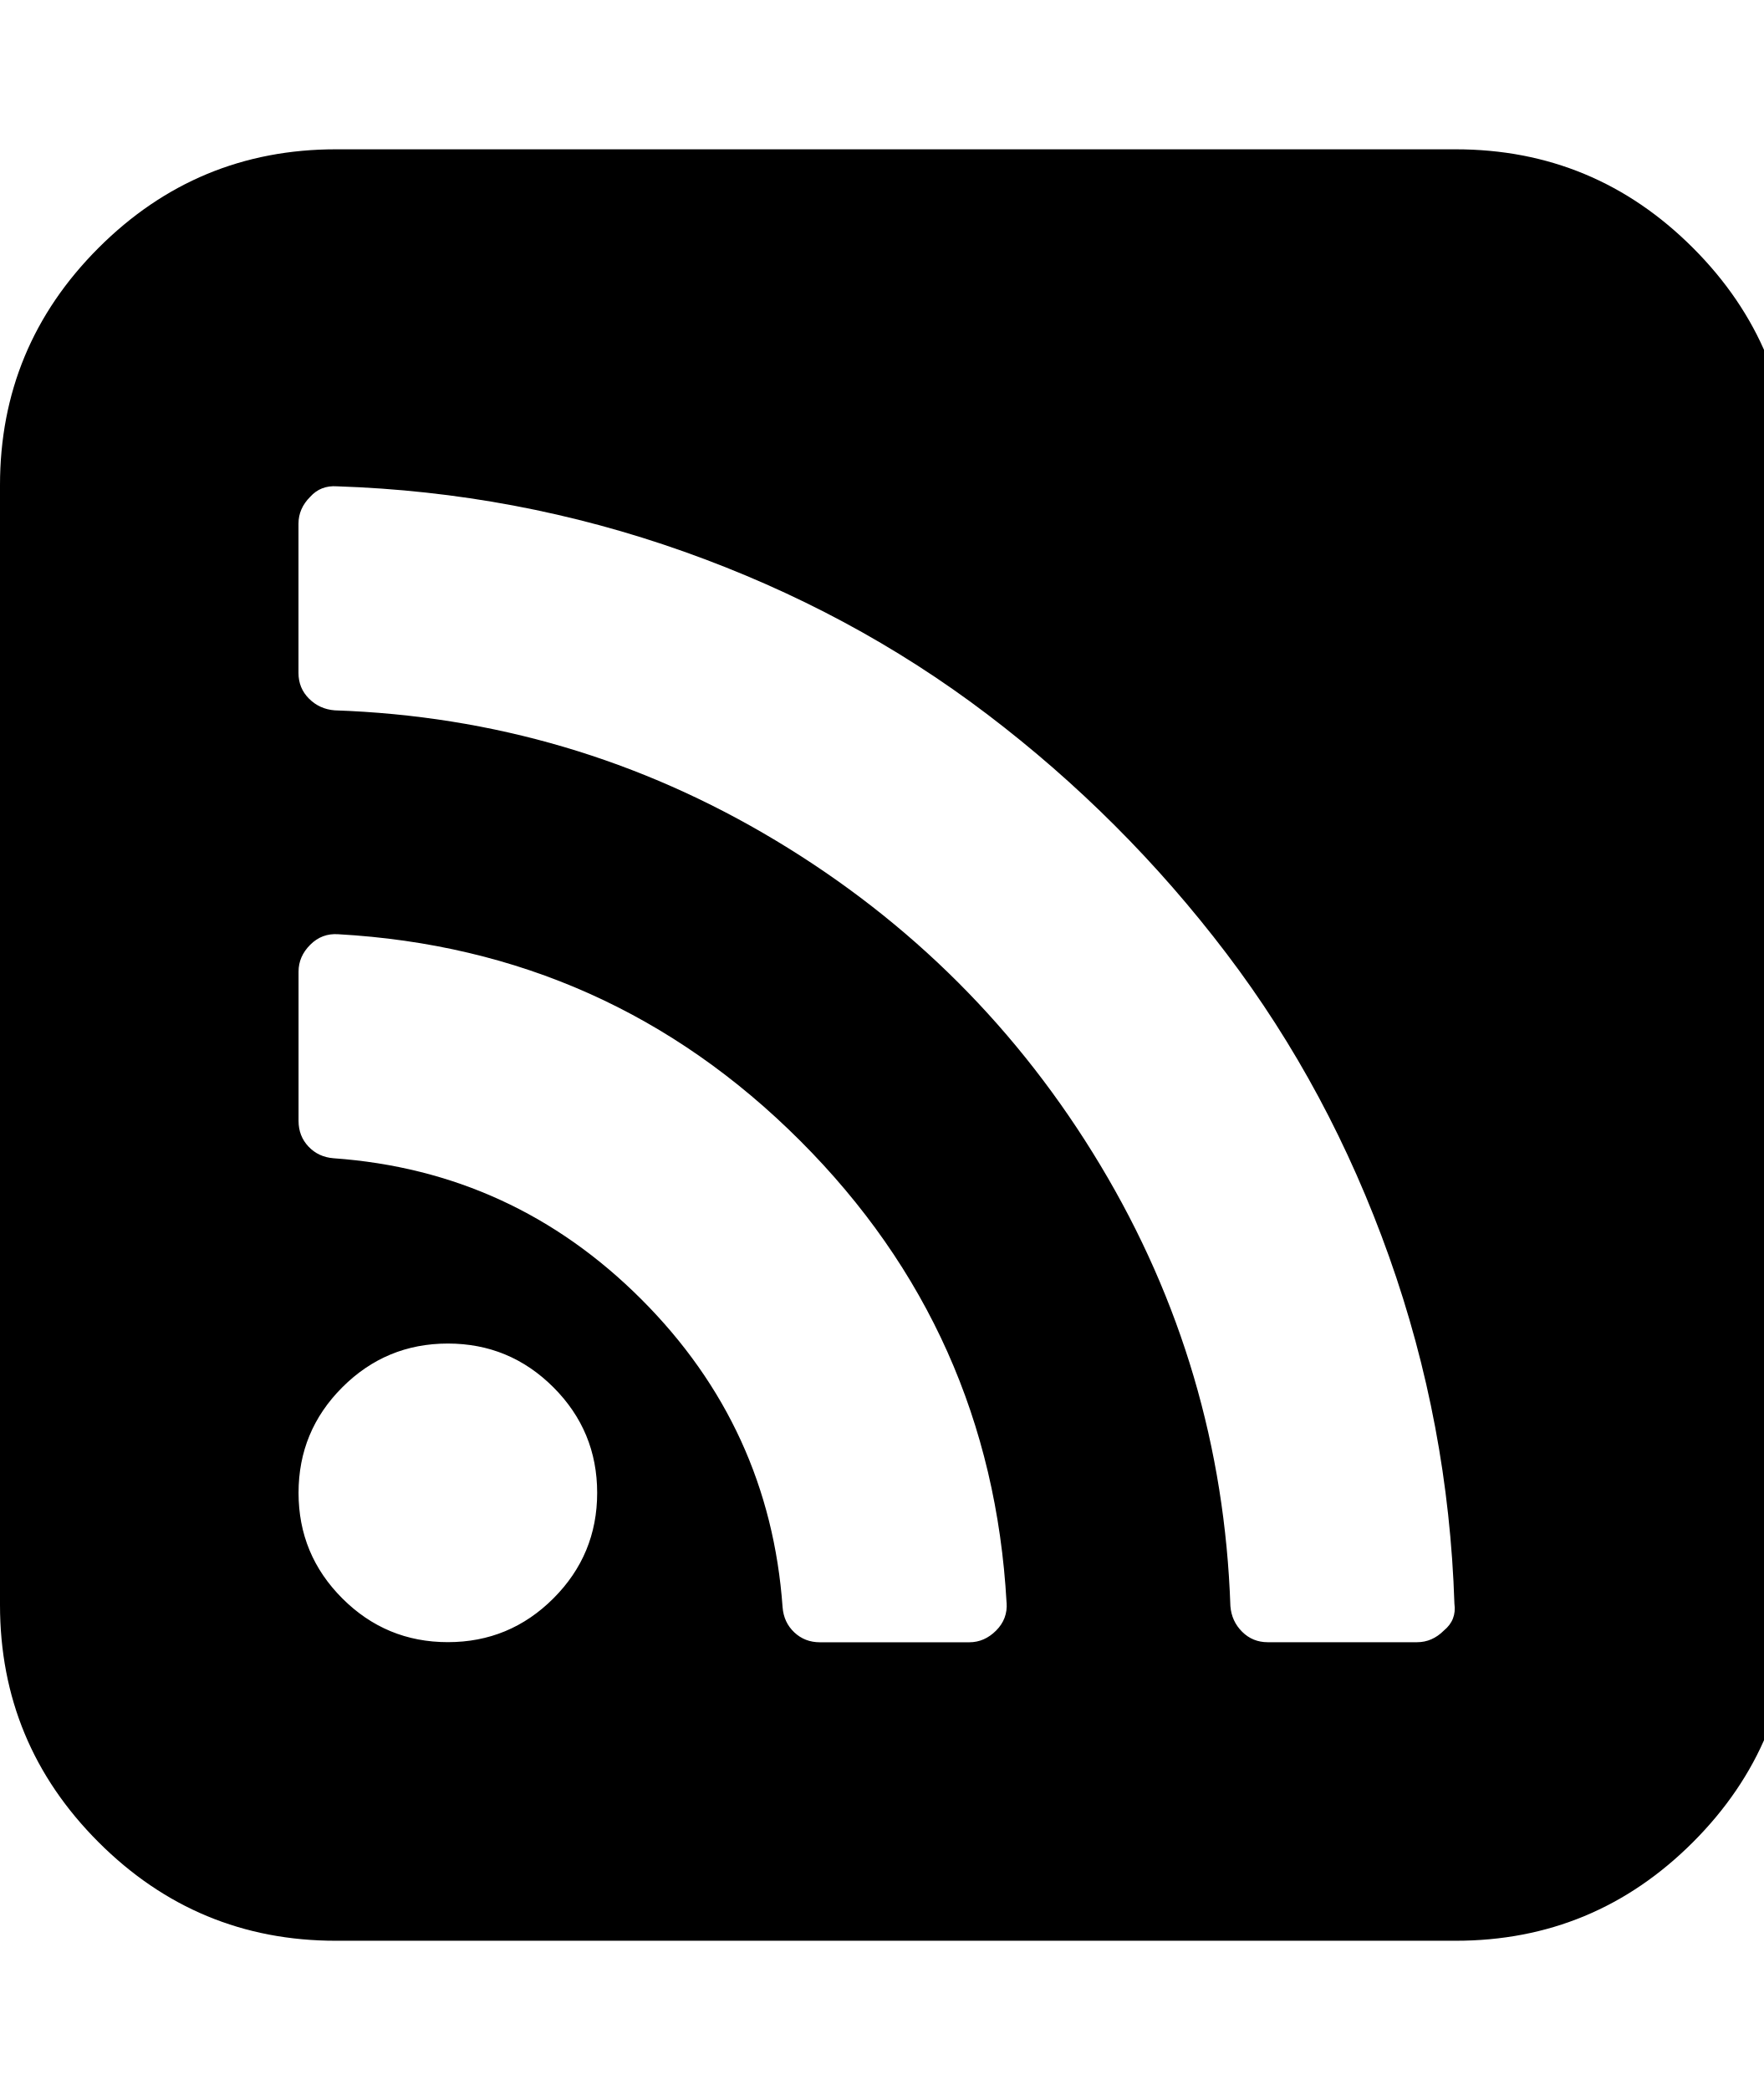
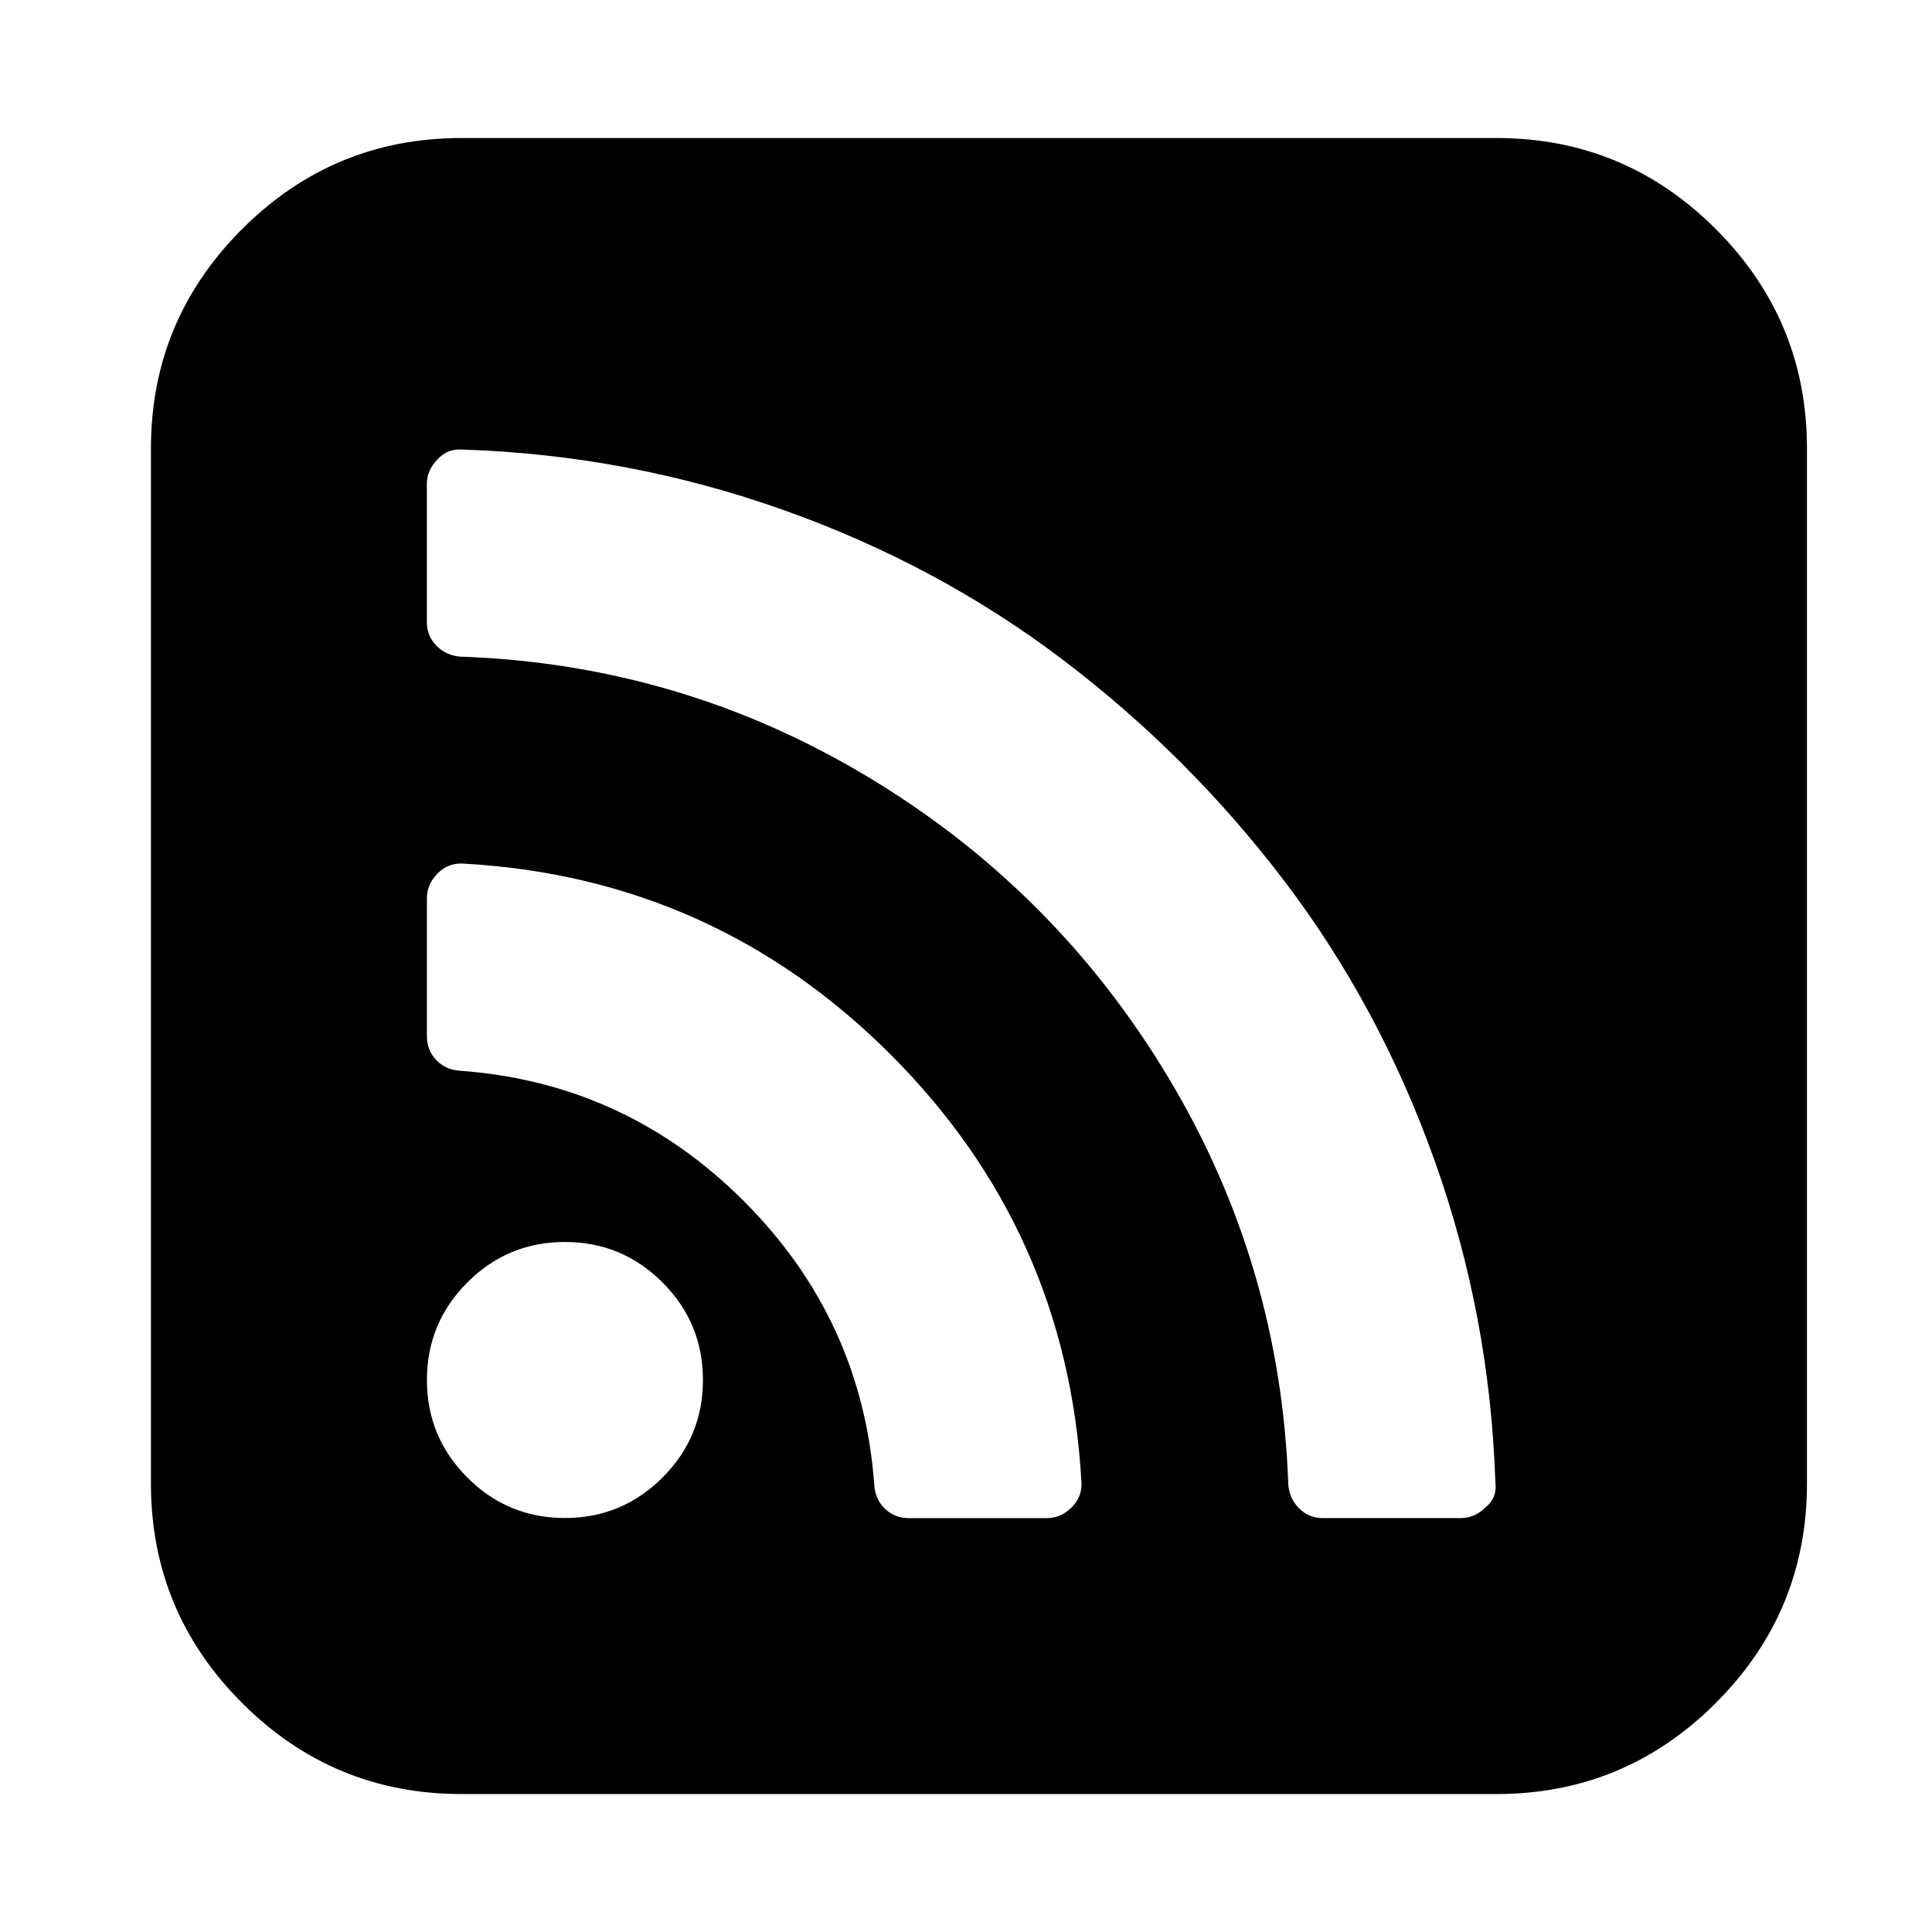
- <svg xmlns="http://www.w3.org/2000/svg" version="1.1" width="27" height="32" viewBox="0 0 27 32">
+ <svg xmlns="http://www.w3.org/2000/svg" version="1.1" width="32" height="32" viewBox="0 0 27 32">
  <path d="M9.143 22.857q0-0.946-0.67-1.616t-1.616-0.67-1.616 0.67-0.67 1.616 0.67 1.616 1.616 0.67 1.616-0.67 0.67-1.616zM15.411 24.536q-0.232-4.143-3.161-7.071t-7.071-3.161q-0.25-0.018-0.429 0.161t-0.179 0.411v2.286q0 0.232 0.152 0.393t0.384 0.179q2.75 0.196 4.714 2.161t2.161 4.714q0.018 0.232 0.179 0.384t0.393 0.152h2.286q0.232 0 0.411-0.179t0.161-0.429zM22.268 24.554q-0.089-2.75-1-5.313t-2.491-4.643-3.661-3.661-4.643-2.491-5.313-1q-0.25-0.018-0.411 0.161-0.179 0.179-0.179 0.411v2.286q0 0.232 0.161 0.393t0.393 0.179q3.643 0.125 6.75 1.991t4.973 4.973 1.991 6.75q0.018 0.232 0.179 0.393t0.393 0.161h2.286q0.232 0 0.411-0.179 0.196-0.161 0.161-0.411zM27.429 7.429v17.143q0 2.125-1.509 3.634t-3.634 1.509h-17.143q-2.125 0-3.634-1.509t-1.509-3.634v-17.143q0-2.125 1.509-3.634t3.634-1.509h17.143q2.125 0 3.634 1.509t1.509 3.634z" fill="#000000" />
</svg>
